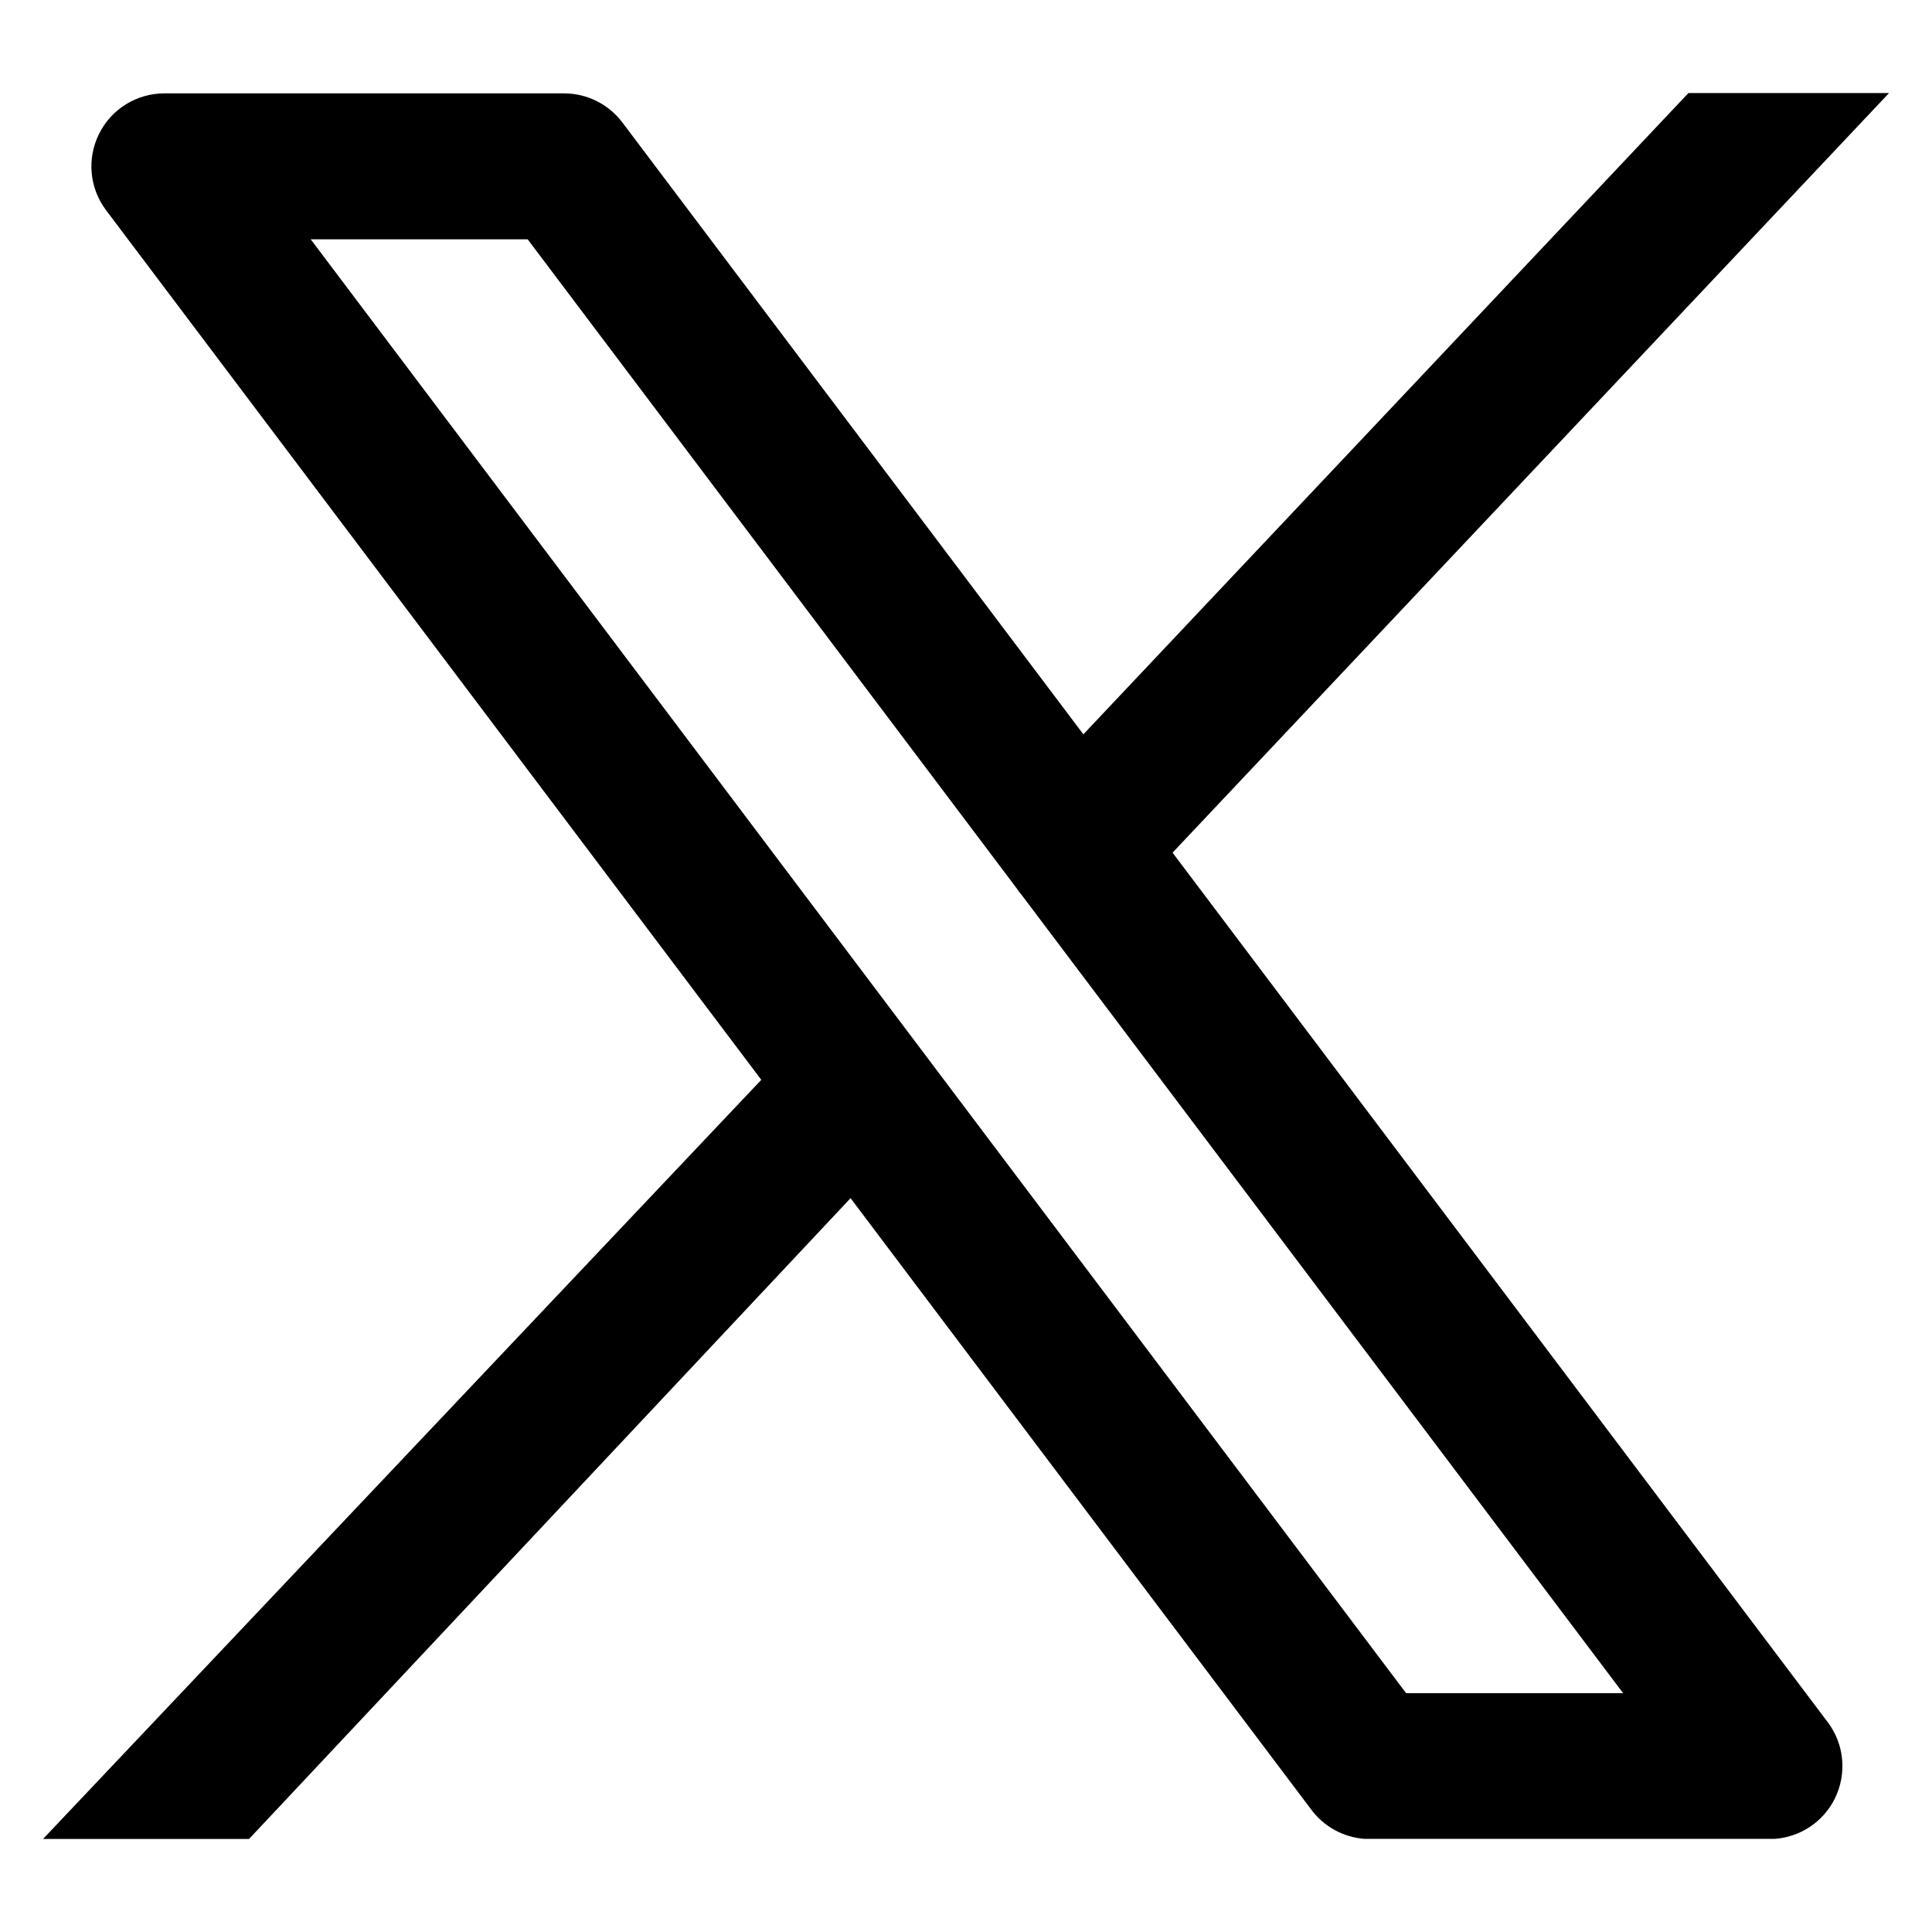
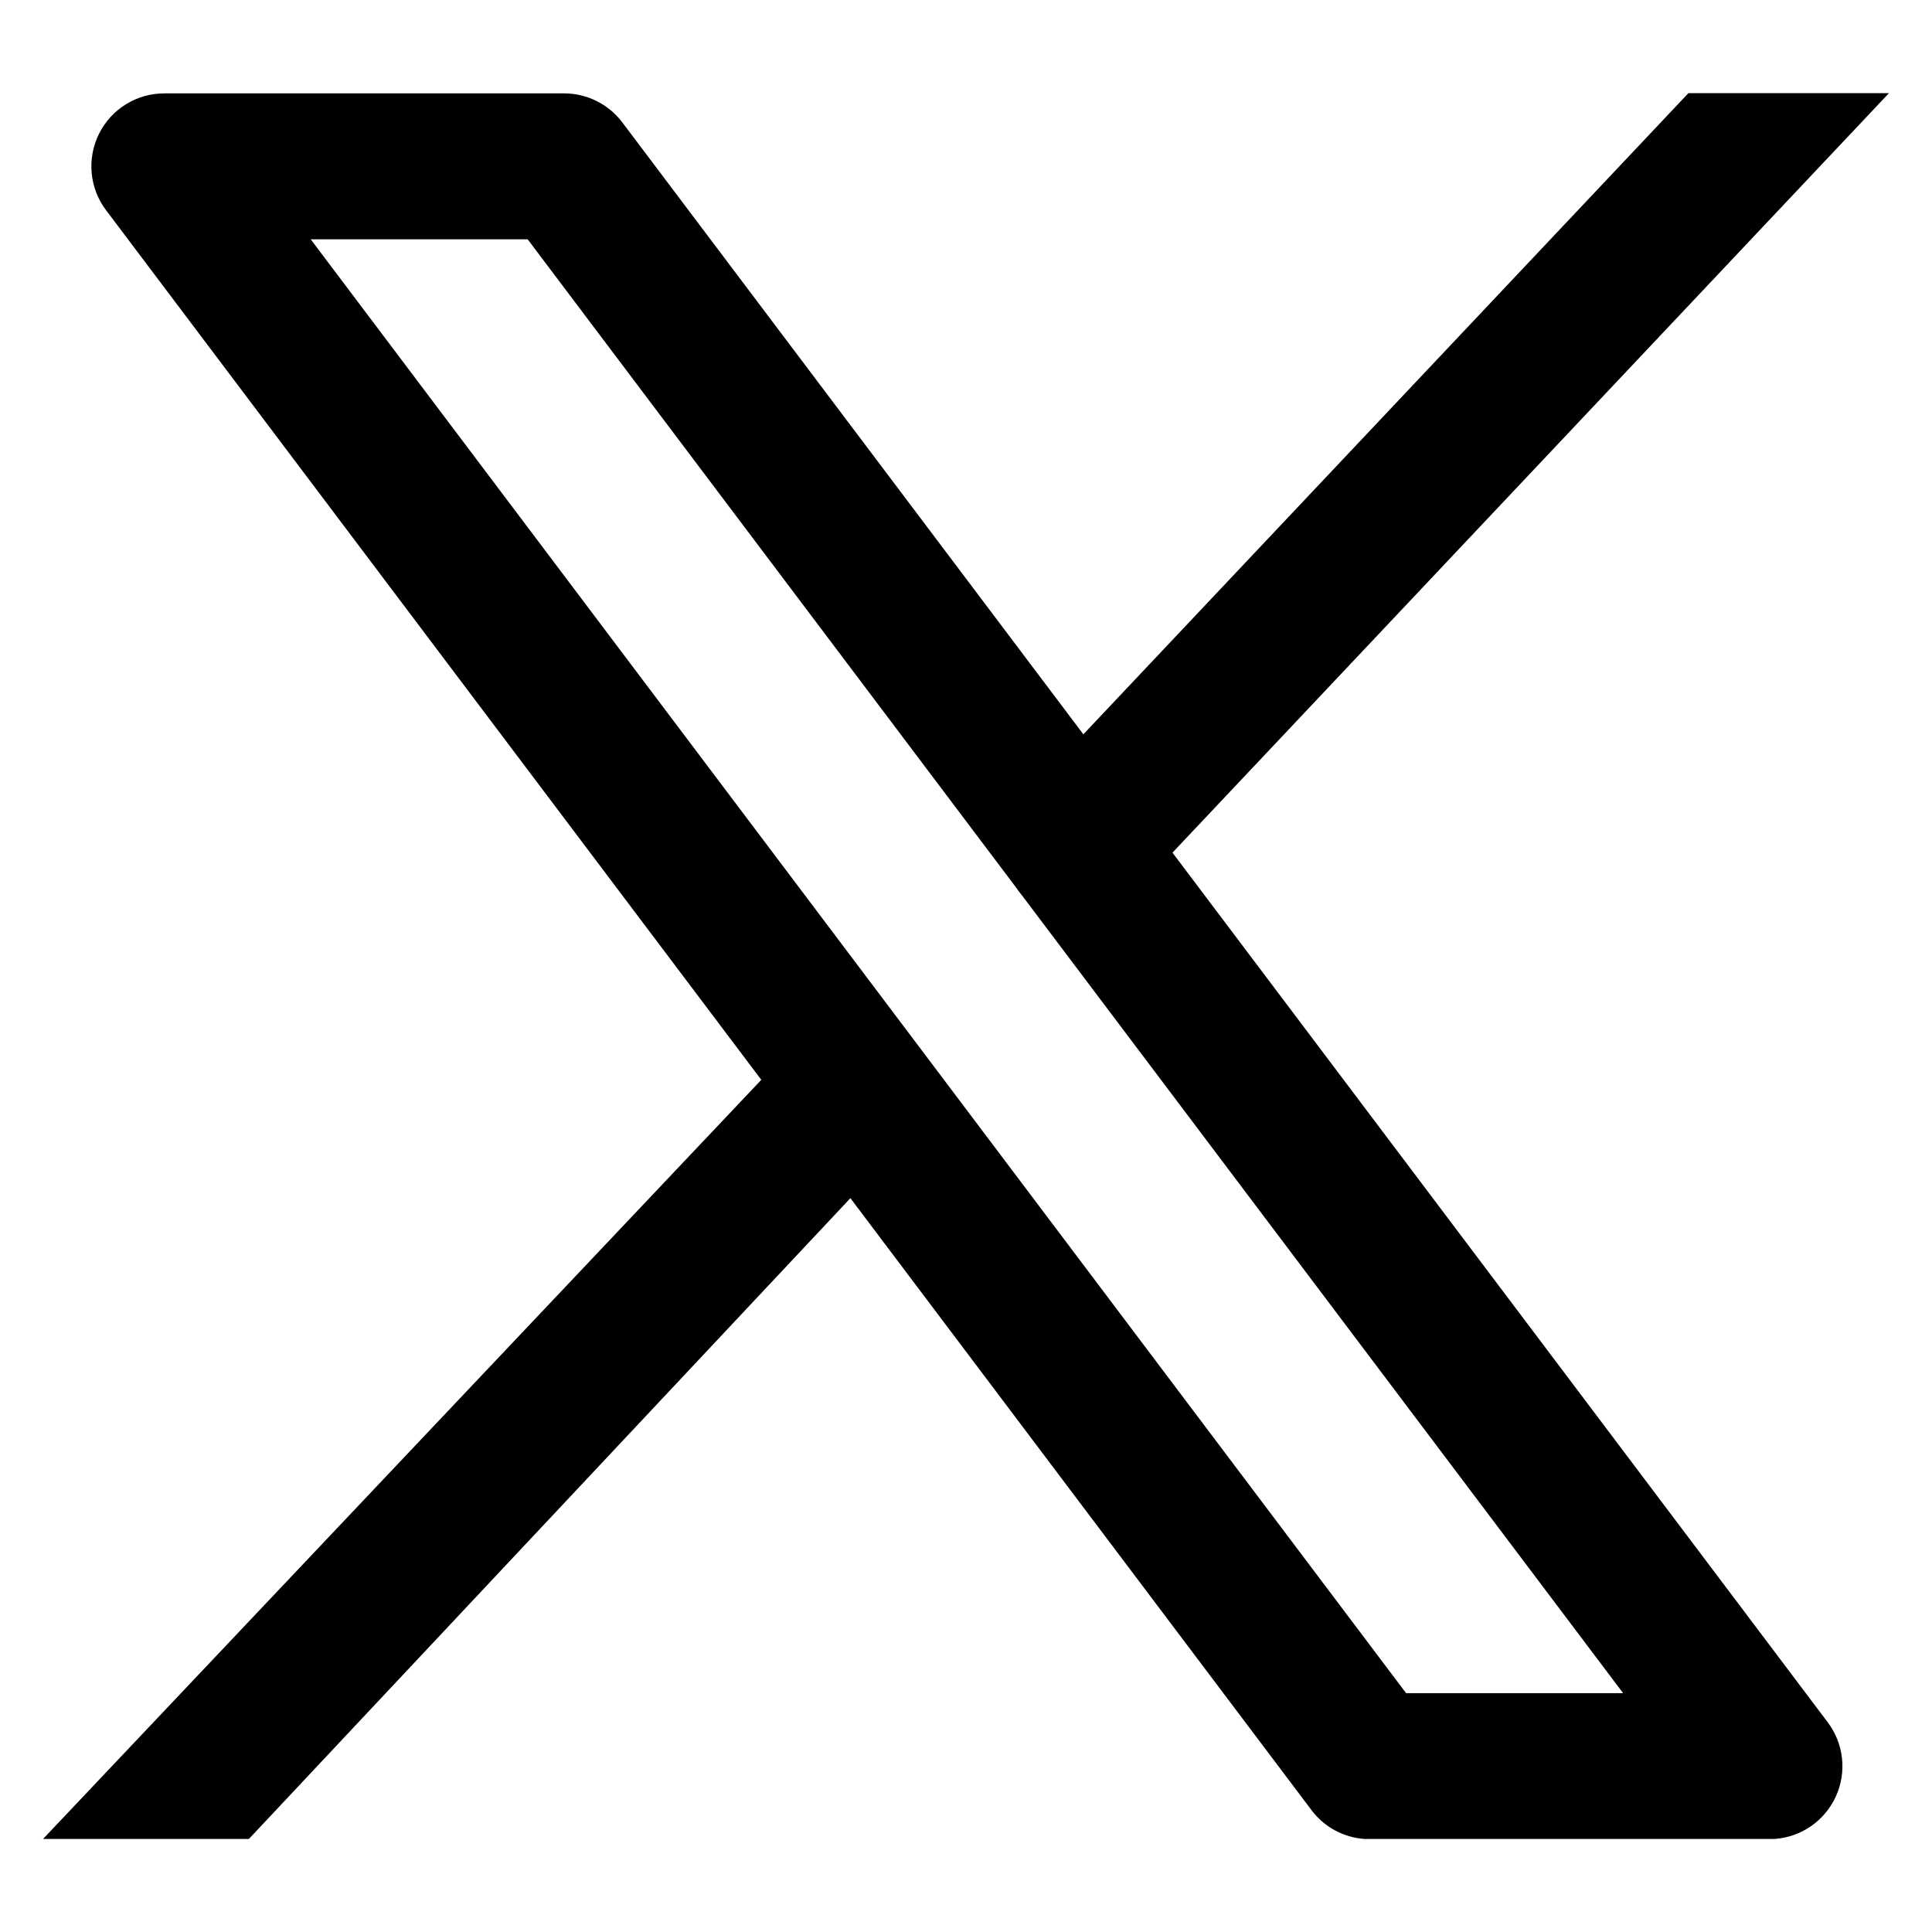
- <svg xmlns="http://www.w3.org/2000/svg" fill="none" viewBox="0 0 24 24" id="X-Twitter-Logo--Streamline-Logos" height="24" width="24">
-   <path fill="#000000" fill-rule="evenodd" d="m13.458 9.122 7.516 -7.966h2.492l-0.011 0.012 -8.889 9.424 8.139 10.802c0.207 0.274 0.24 0.642 0.087 0.95 -0.143 0.288 -0.428 0.476 -0.745 0.499h-5.096c-0.26 -0.019 -0.5 -0.149 -0.658 -0.358l-5.727 -7.601 -7.472 7.96H0.535l8.922 -9.43L1.318 2.612c-0.207 -0.274 -0.241 -0.642 -0.087 -0.95 0.153 -0.308 0.467 -0.502 0.811 -0.502h4.965c0.285 0 0.553 0.134 0.724 0.361L13.458 9.122Zm-0.763 2c-0.026 -0.03 -0.049 -0.061 -0.07 -0.093L6.555 2.973H3.86L17.467 21.033h2.696l-7.468 -9.911Z" clip-rule="evenodd" stroke-width="1" />
+ <svg xmlns="http://www.w3.org/2000/svg" id="X-Twitter-Logo--Streamline-Logos" width="24" height="24" fill="none" viewBox="0 0 24 24">
+   <path fill="#000" fill-rule="evenodd" d="m13.458 9.122 7.516-7.965h2.491l-.01.011-8.89 9.424 8.139 10.802a.906.906 0 0 1-.658 1.45H16.95a.9.9 0 0 1-.659-.359l-5.727-7.601-7.472 7.96H.535l8.922-9.43L1.318 2.612a.906.906 0 0 1 .724-1.452h4.965c.285 0 .553.134.724.361zm-.763 2a1 1 0 0 1-.07-.093l-6.07-8.056H3.86l13.607 18.06h2.696z" clip-rule="evenodd" />
</svg>
